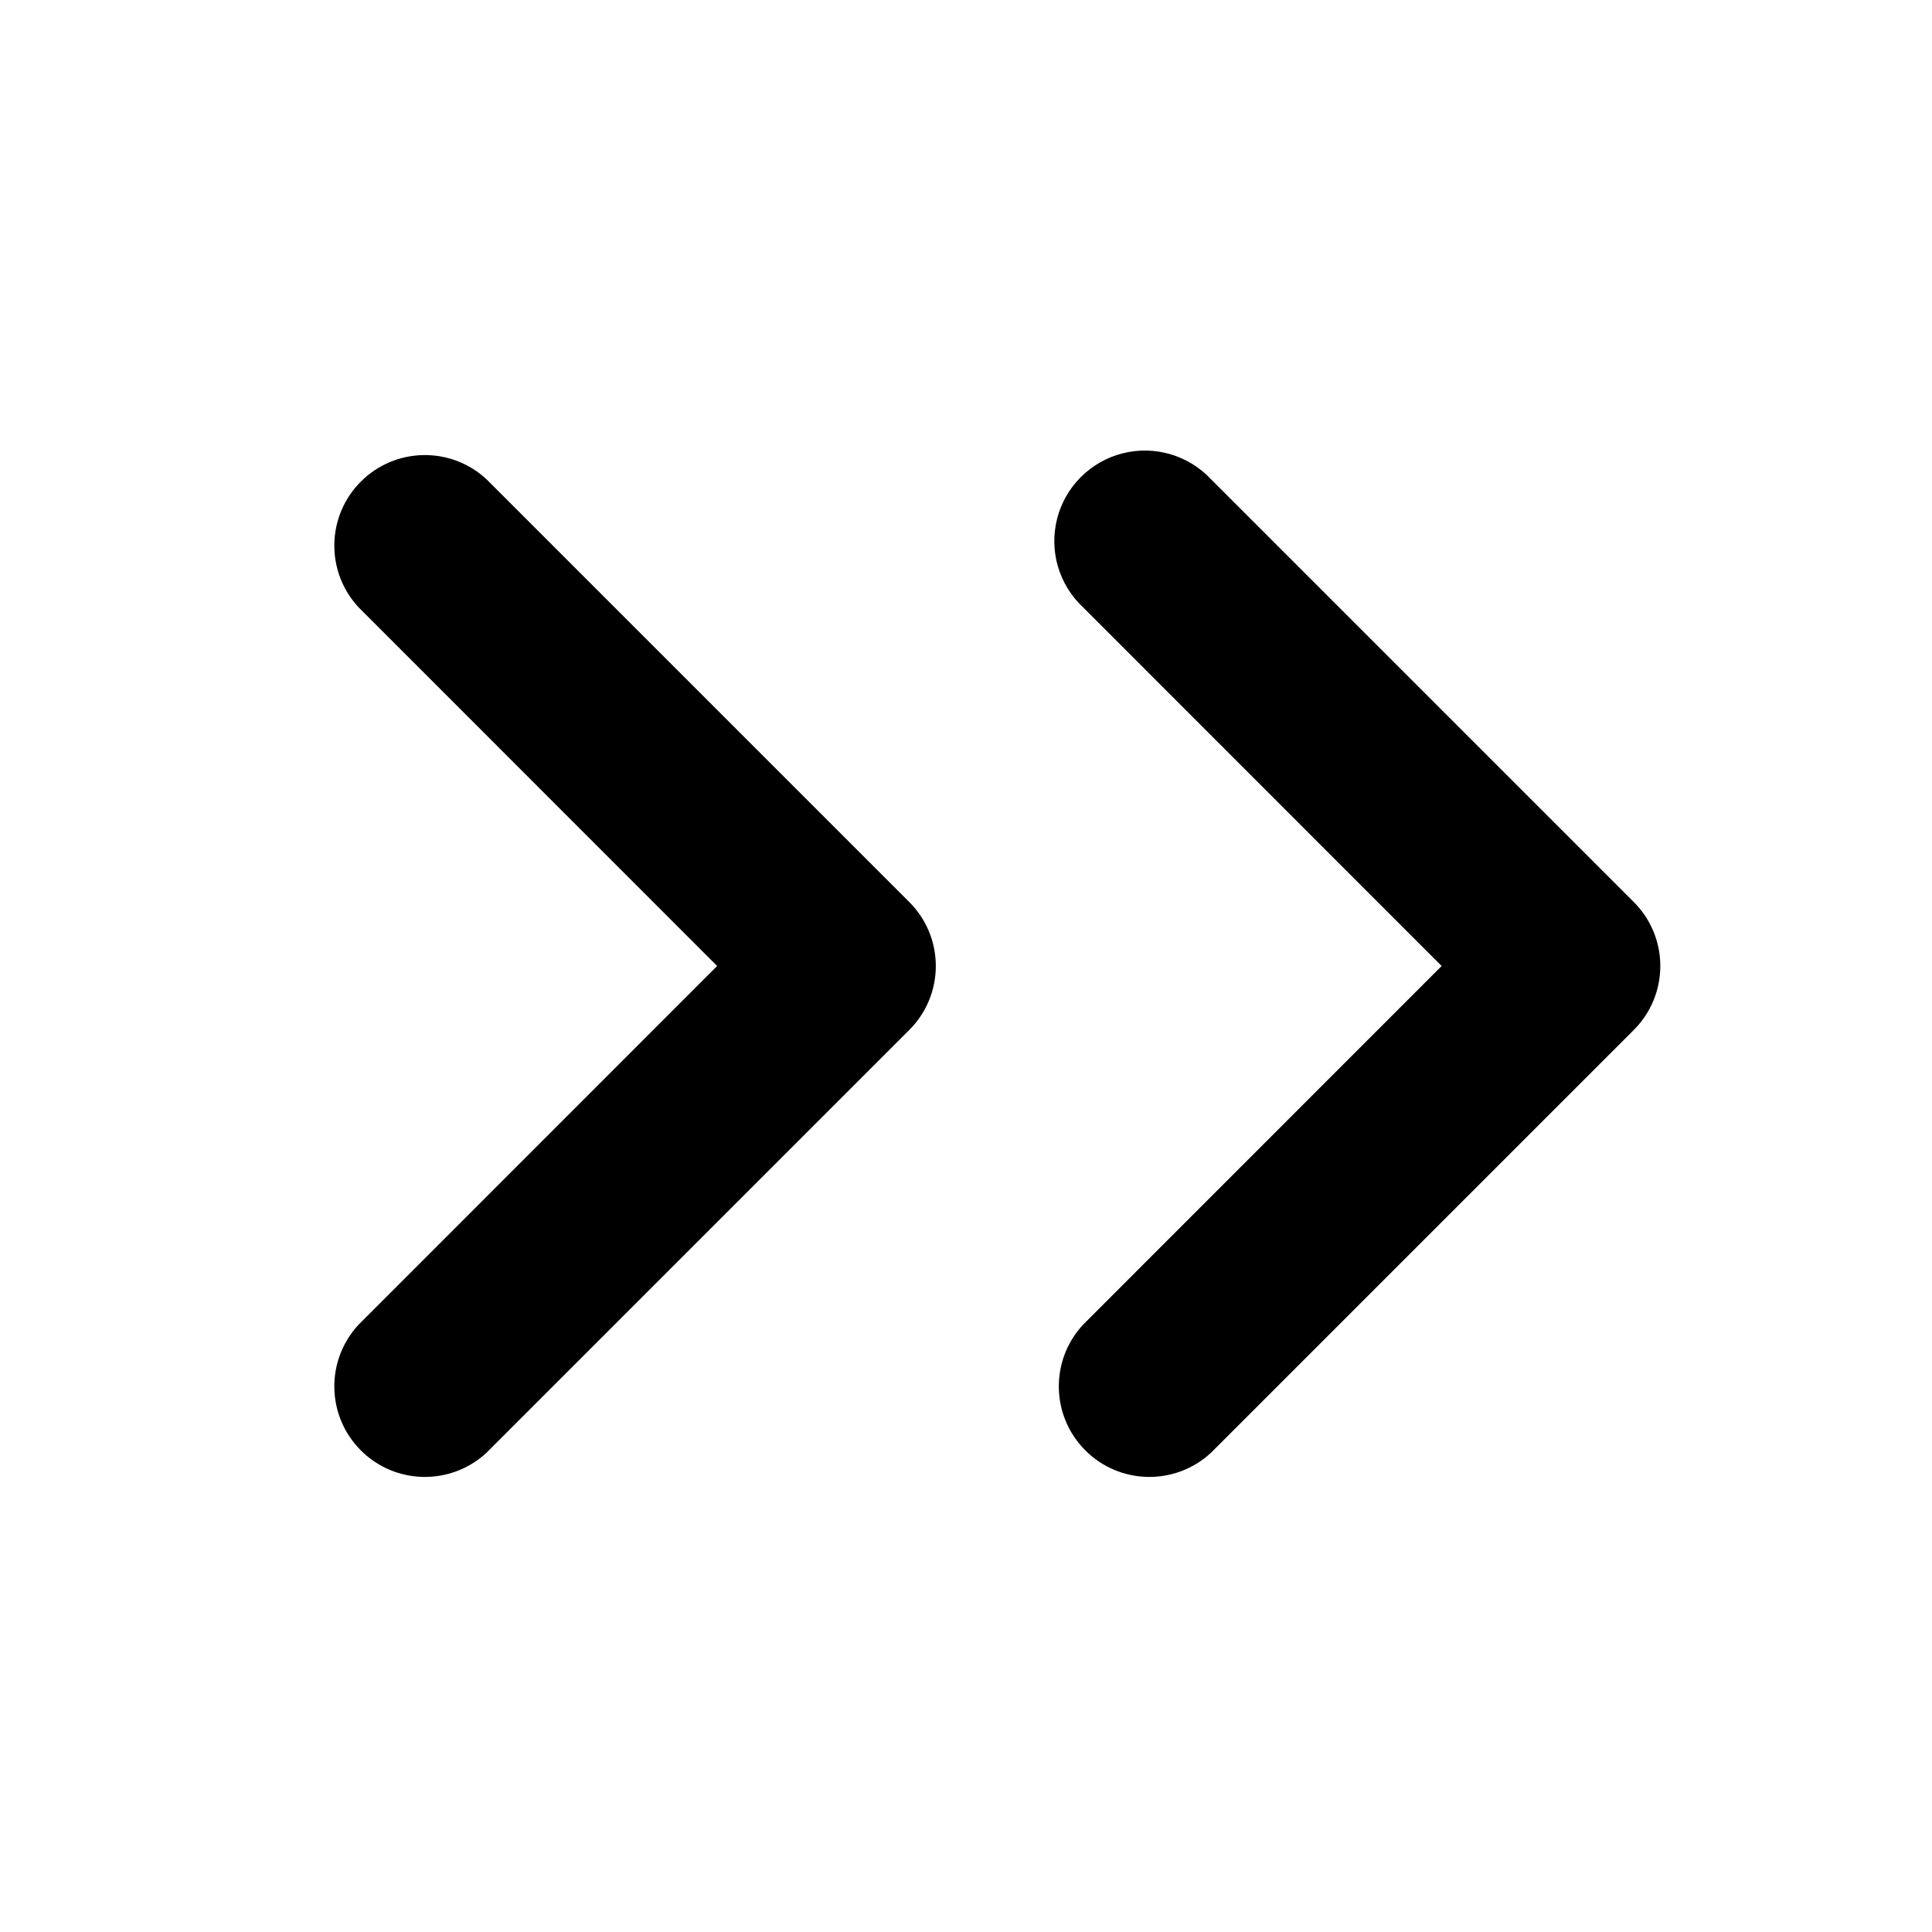
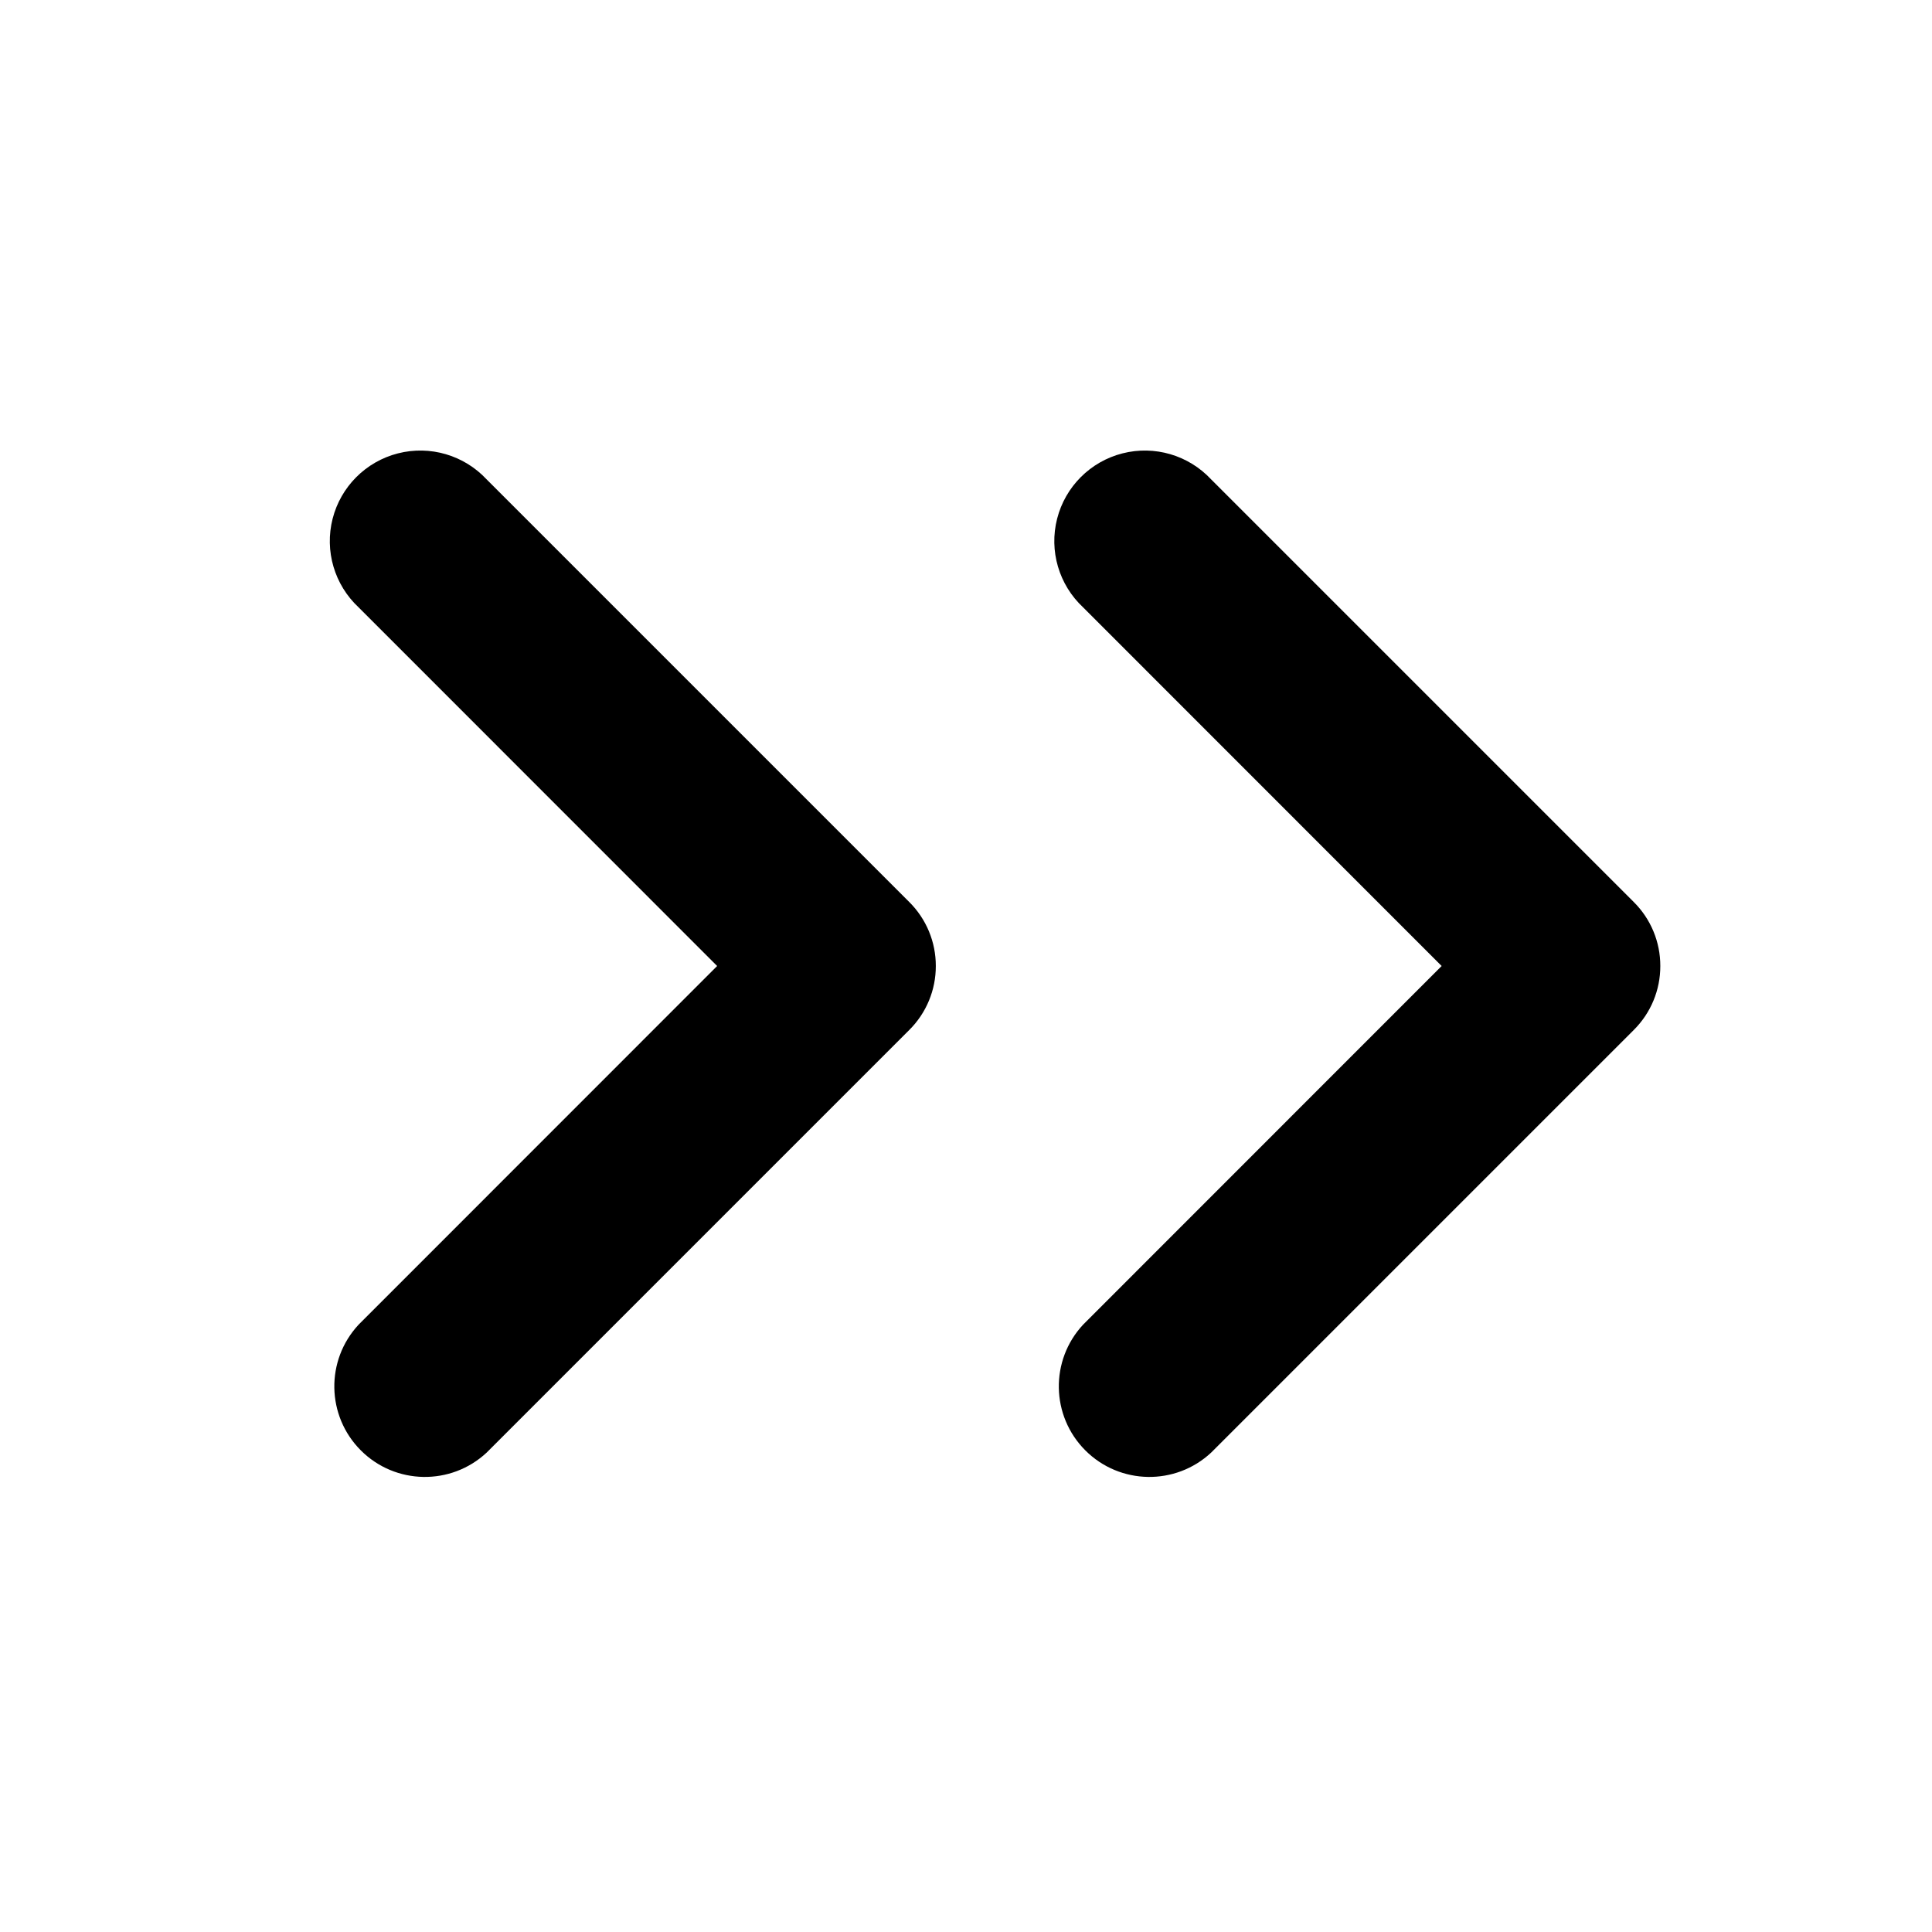
<svg xmlns="http://www.w3.org/2000/svg" viewBox="0 0 16 16">
  <g>
-     <path d="M13.75,8a.747.747,0,0,1-.22.53l-3.5,3.5A.75.75,0,0,1,8.97,10.97L11.939,8,8.97,5.03A.75.75,0,1,1,10.03,3.97l3.5,3.5A.747.747,0,0,1,13.75,8Z" />
-     <path d="M7.75,8a.747.747,0,0,1-.22.53l-3.5,3.5A.75.75,0,0,1,2.97,10.97L5.939,8,2.97,5.03A.75.75,0,0,1,4.03,3.97l3.5,3.5A.747.747,0,0,1,7.75,8Z" />
+     <path d="M13.75,8a.744.744,0,0,1-.22.53l-3.5,3.5a.75.75,0,0,1-1.06-1.06L11.939,8,8.97,5.03a.75.75,0,1,1,1.06-1.06l3.5,3.5A.744.744,0,0,1,13.75,8Z" />
+     <path d="M7.75,8a.744.744,0,0,1-.22.53l-3.5,3.5a.75.75,0,0,1-1.06-1.06L5.939,8,2.97,5.03A.75.75,0,1,1,4.03,3.97l3.5,3.5A.744.744,0,0,1,7.75,8Z" />
  </g>
</svg>
